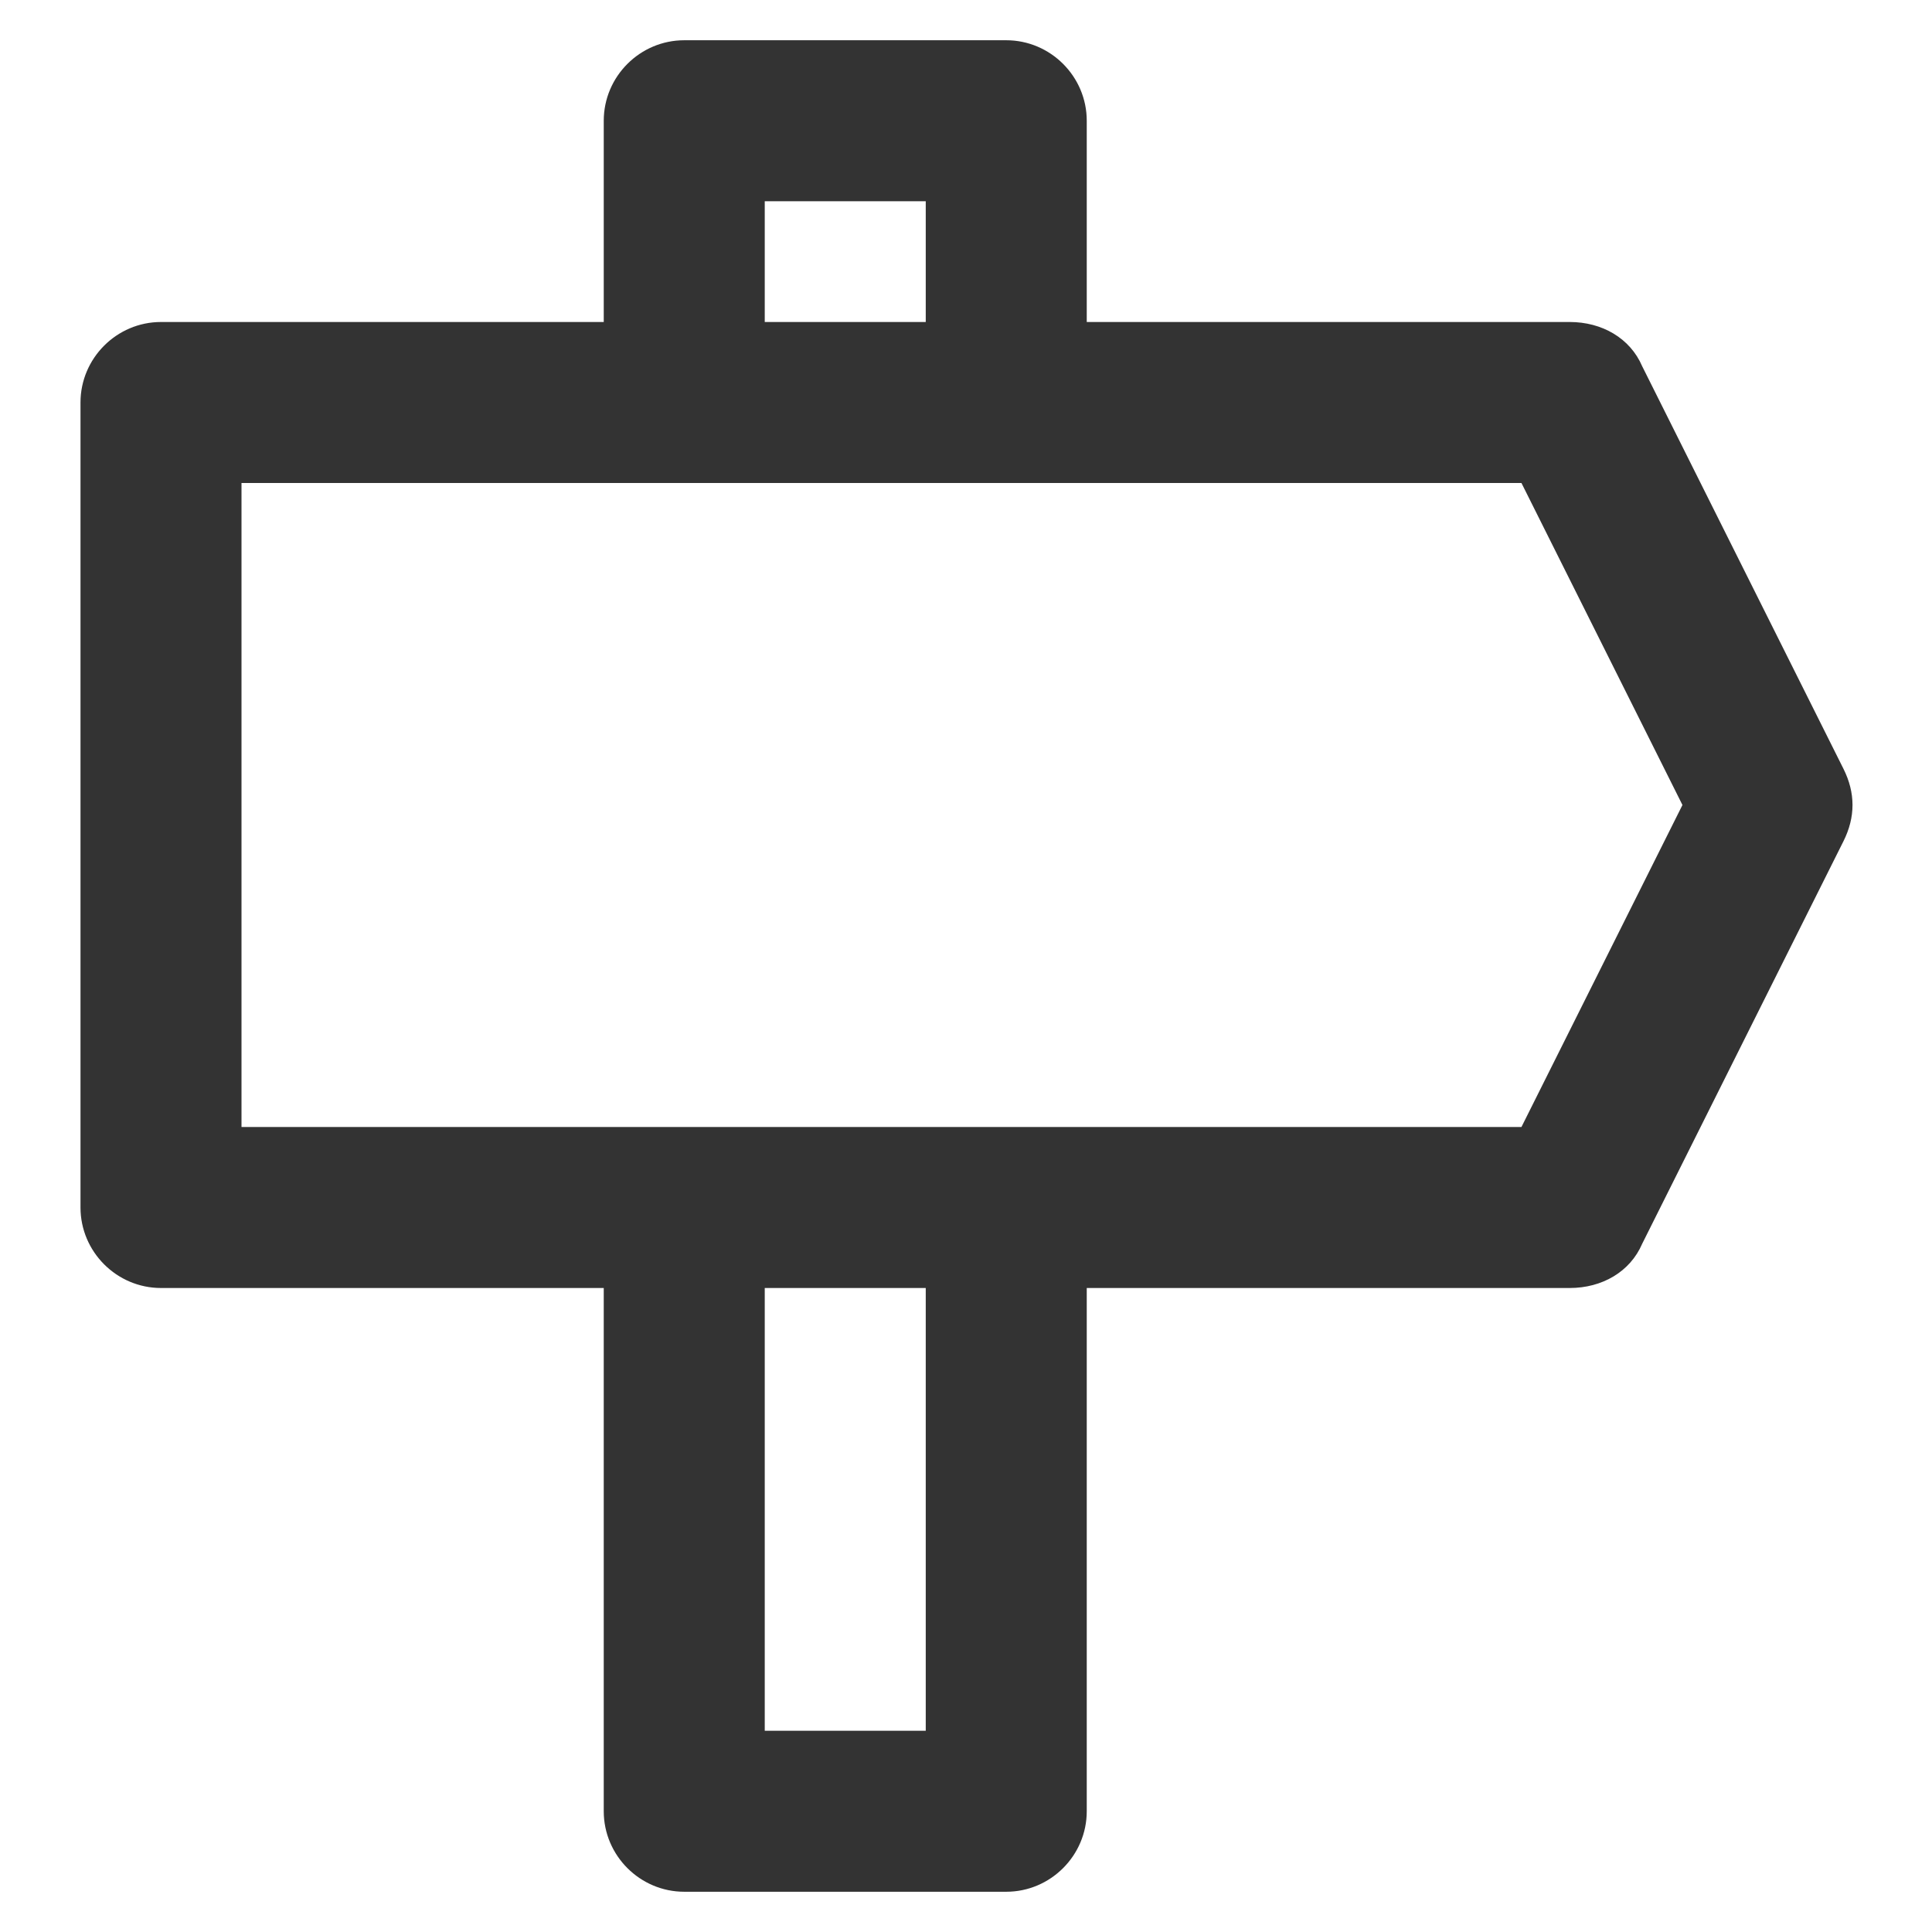
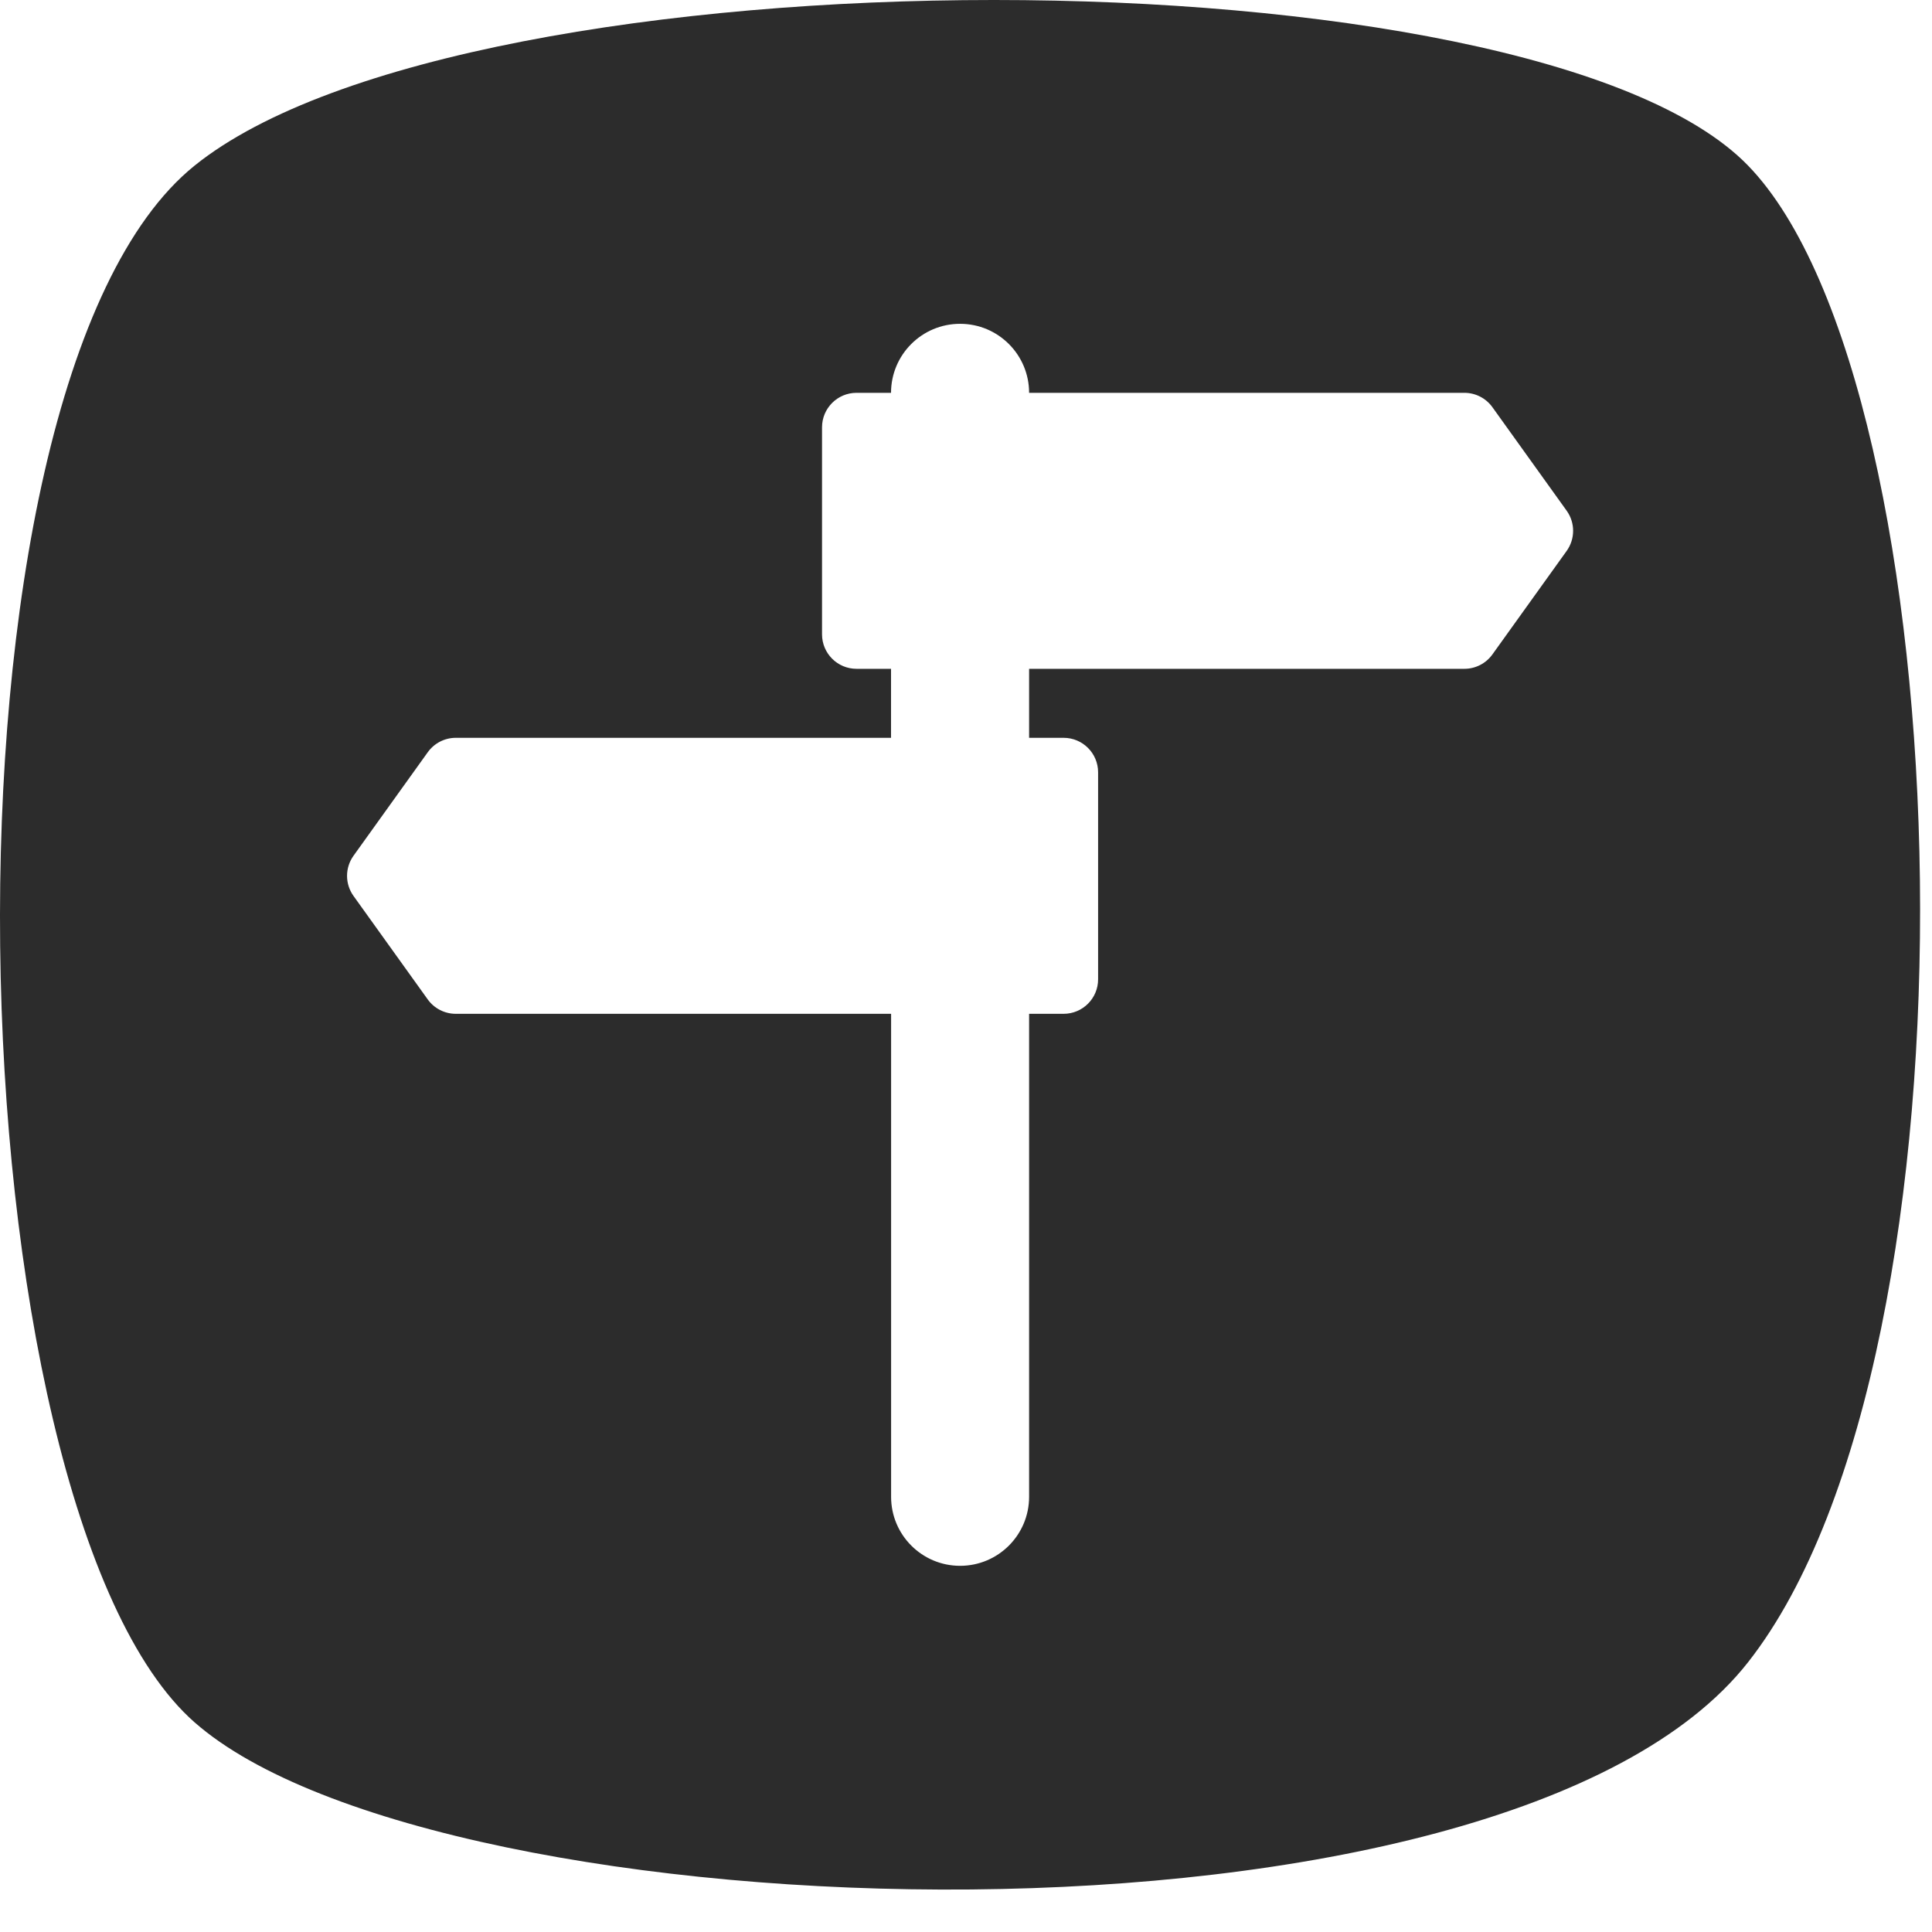
- <svg xmlns="http://www.w3.org/2000/svg" t="1672802974070" class="icon" viewBox="0 0 1024 1024" version="1.1" p-id="7835" width="200" height="200">
-   <path d="M533.333 21.333c23.467 0 42.667 19.2 42.667 42.667v106.667h256c17.067 0 32 8.533 38.4 23.467l106.667 213.333c6.4 12.8 6.4 25.6 0 38.4l-106.667 213.333c-6.4 14.933-21.333 23.467-38.4 23.467H576v277.333c0 23.467-19.2 42.667-42.667 42.667h-170.667c-23.467 0-42.667-19.2-42.667-42.667V682.667H85.333c-23.467 0-42.667-19.2-42.667-42.667V213.333c0-23.467 19.2-42.667 42.667-42.667h234.667V64c0-23.467 19.2-42.667 42.667-42.667h170.667z m273.067 234.667H128v341.333h678.4l85.333-170.667-85.333-170.667zM405.333 917.333h85.333V682.667h-85.333v234.667z m0-746.667h85.333V106.667h-85.333v64z" fill="#333333" p-id="7836" />
+ <svg xmlns="http://www.w3.org/2000/svg" t="1675653300007" class="icon" viewBox="0 0 1024 1024" version="1.1" p-id="5618" width="200" height="200">
+   <path d="M103.149 912.896C-26.314 799.013-42.222 204.873 103.149 87.771 248.411-29.257 813.037-29.257 926.518 87.771c113.481 117.065 129.39 628.37 0 793.234-129.39 164.864-694.016 145.737-823.442 31.817zM508.836 171.63a36.571 36.571 0 0 0-36.571 36.571h-18.286a18.286 18.286 0 0 0-18.286 18.286v109.714a18.286 18.286 0 0 0 18.286 18.286h18.286v36.571H241.608a18.286 18.286 0 0 0-14.885 7.643l-39.351 54.857a18.286 18.286 0 0 0 0 21.321l39.351 54.857a18.286 18.286 0 0 0 14.885 7.607h230.693v256a36.571 36.571 0 1 0 73.143 0v-256h18.286a18.286 18.286 0 0 0 18.286-18.286v-109.714a18.286 18.286 0 0 0-18.286-18.286h-18.286v-36.571h230.729a18.286 18.286 0 0 0 14.848-7.643l39.351-54.857a18.286 18.286 0 0 0 0-21.285l-39.351-54.857a18.286 18.286 0 0 0-14.848-7.643h-230.729a36.571 36.571 0 0 0-36.571-36.571z" fill="#2c2c2c" p-id="5619" />
</svg>
